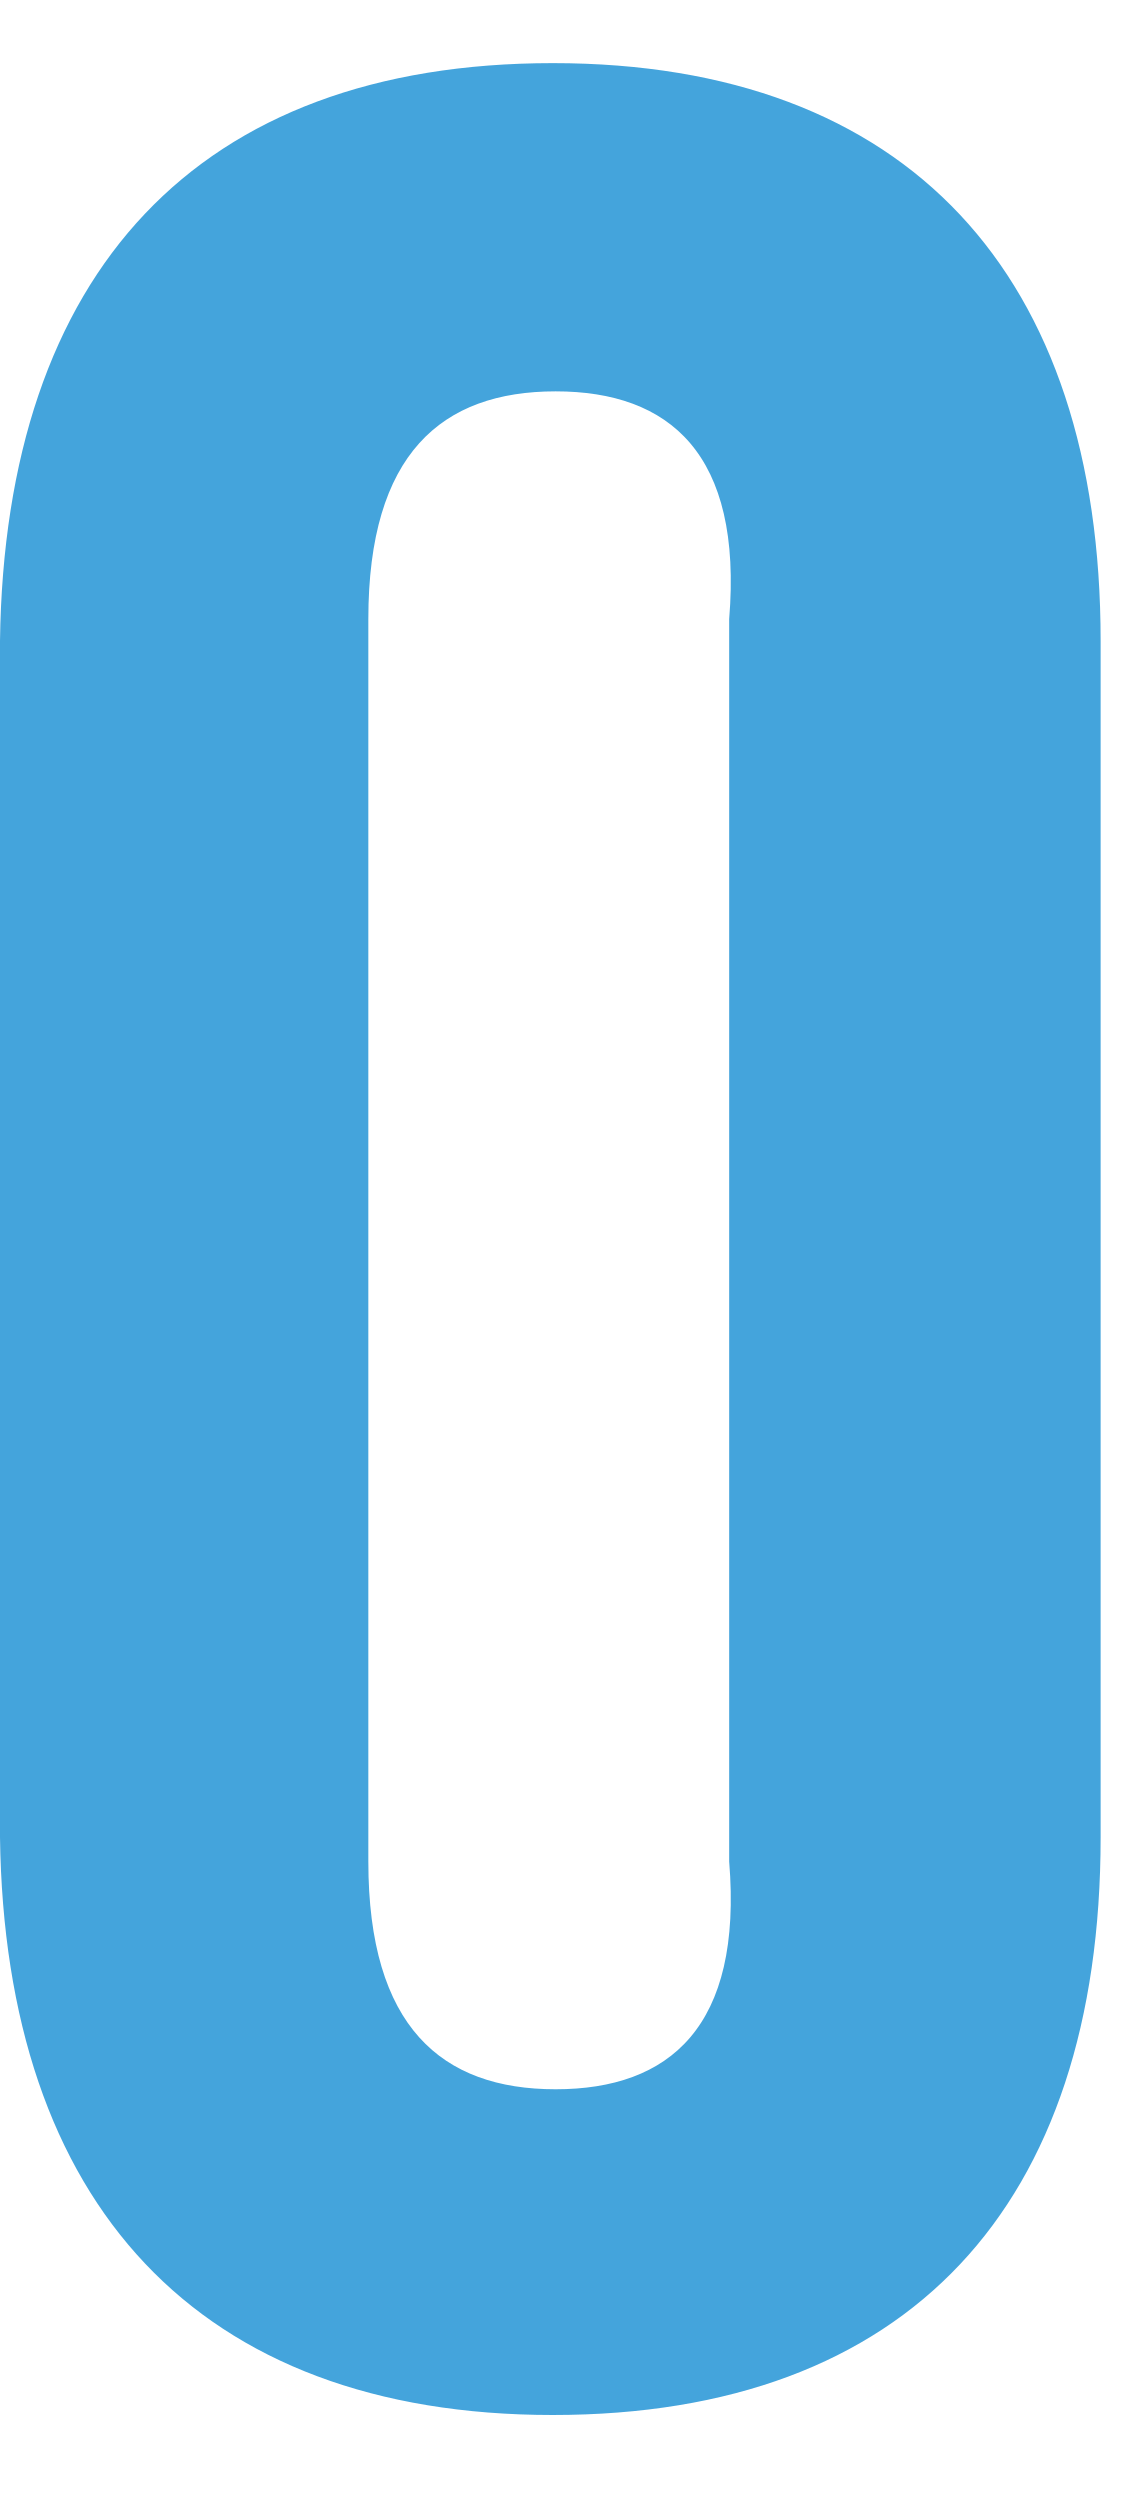
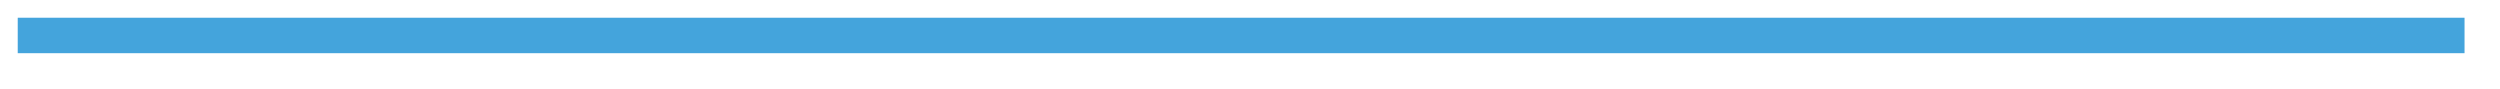
- <svg xmlns="http://www.w3.org/2000/svg" version="1.1" width="11px" height="24px">
-   <g transform="matrix(1 0 0 1 -320 -84 )">
-     <path d="M 0 17.637  L 0 6.153  C 0.047 2.613  1.895 0.606  5.307 0.606  C 8.718 0.606  10.566 2.637  10.566 6.153  L 10.566 17.637  C 10.566 21.177  8.718 23.184  5.307 23.184  C 1.895 23.184  0.047 21.153  0 17.637  Z M 3.536 5.944  L 3.536 17.87  C 3.536 19.458  4.24 20.057  5.334 20.057  C 6.427 20.057  7.131 19.458  7 17.87  L 7 5.944  C 7.131 4.356  6.427 3.757  5.334 3.757  C 4.24 3.757  3.536 4.356  3.536 5.944  Z " fill-rule="nonzero" fill="#44a4dc" stroke="none" transform="matrix(1 0 0 1 320 84 )" />
+ <svg xmlns="http://www.w3.org/2000/svg" version="1.1" width="141px" height="5px">
+   <g transform="matrix(1 0 0 1 1 0 )">
+     <path d="M 0 2  L 138 2  " stroke-width="2" stroke="#44a4dc" fill="none" />
  </g>
</svg>
